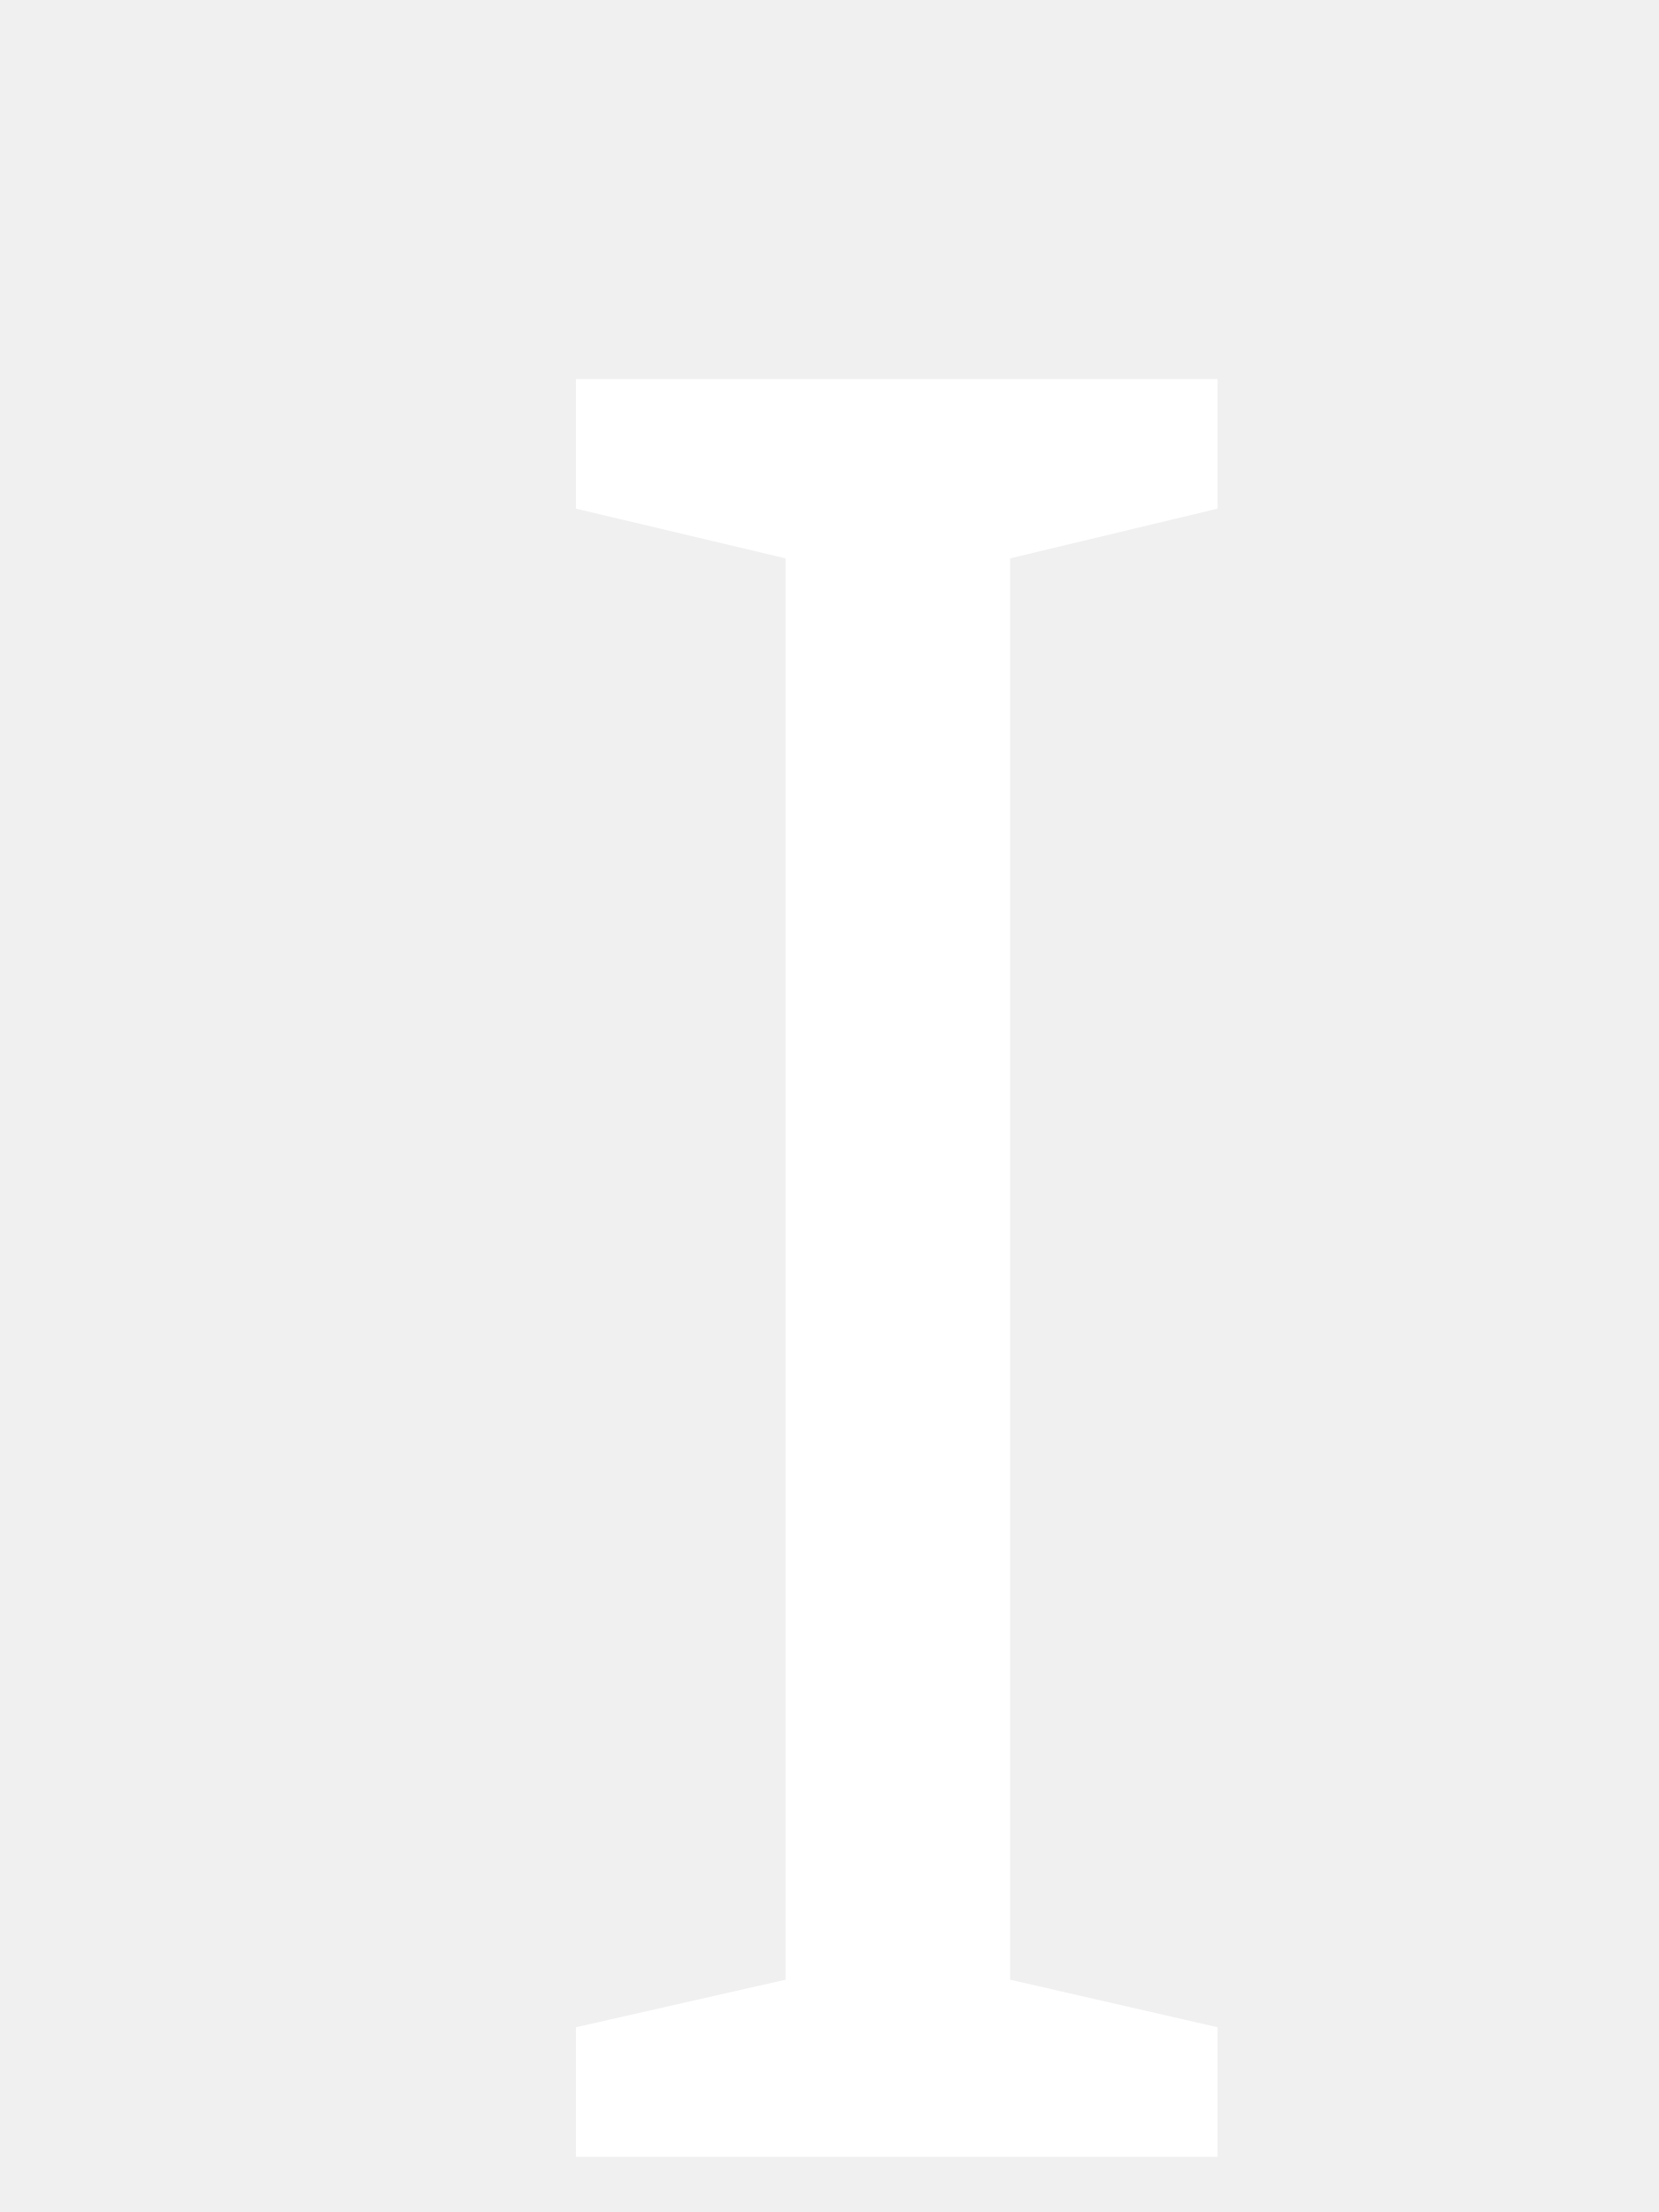
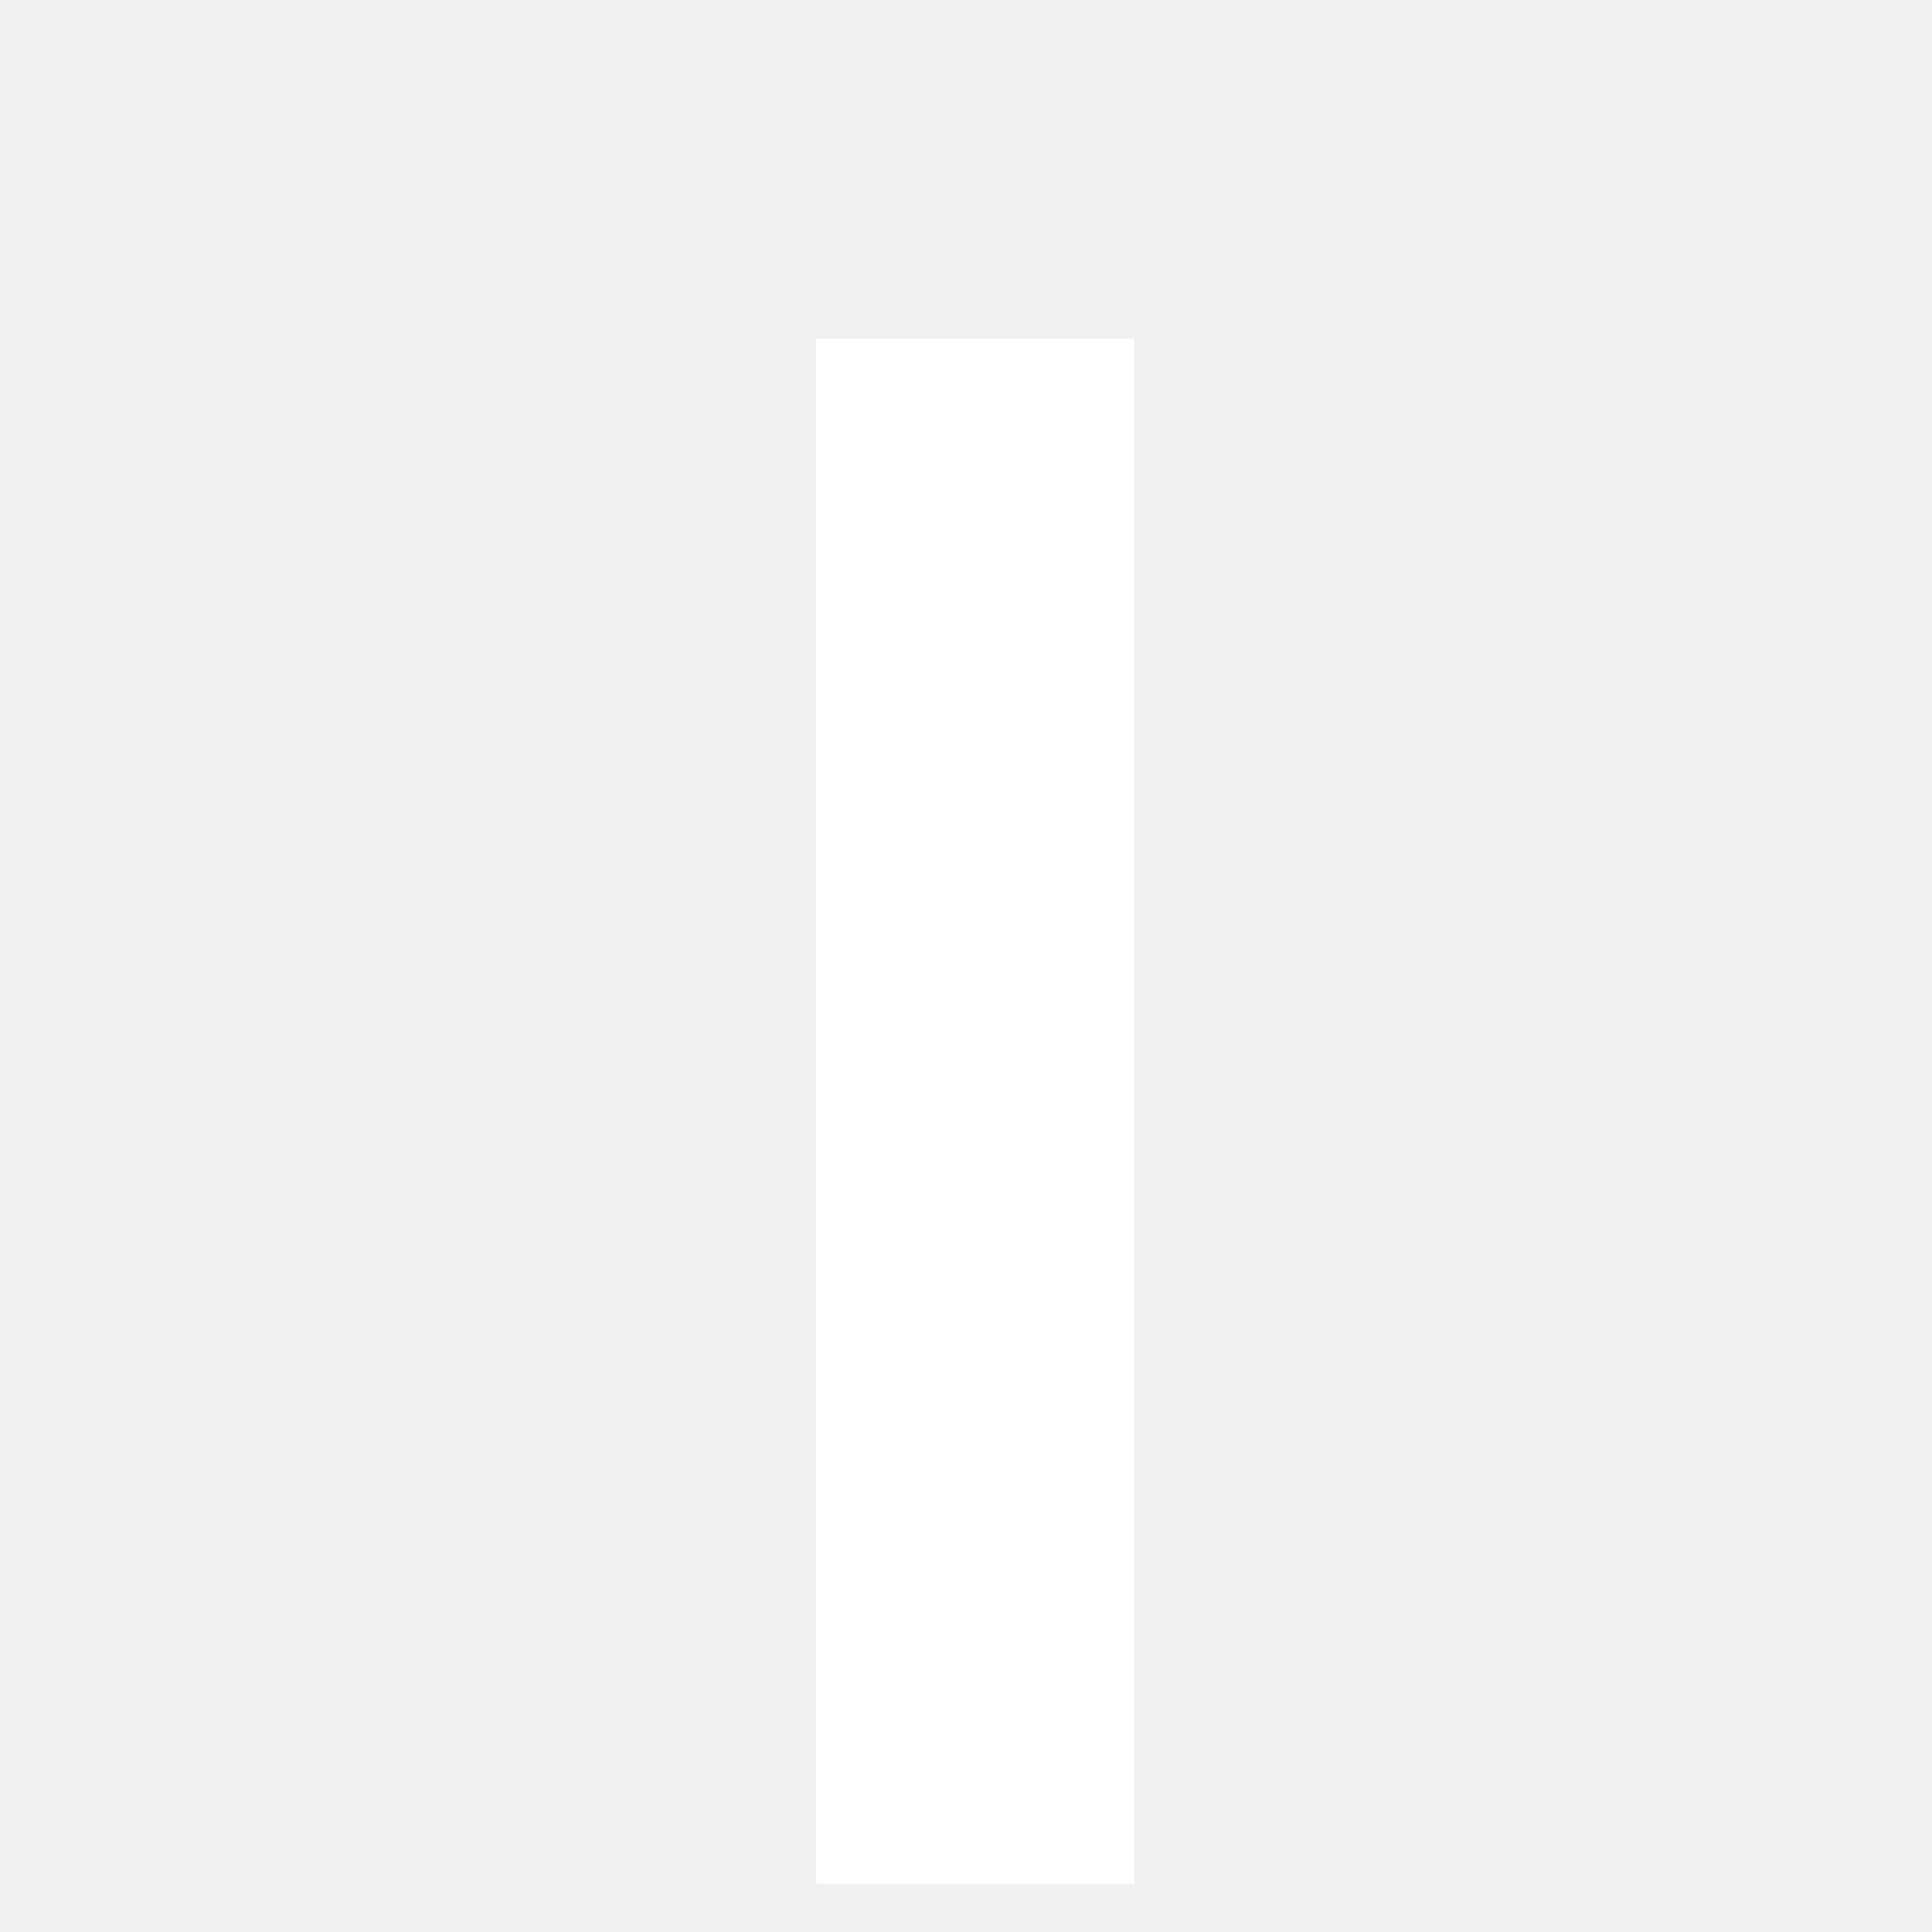
- <svg xmlns="http://www.w3.org/2000/svg" version="1.1" id="Layer_1" x="0px" y="0px" viewBox="0 0 12 16" enable-background="new 0 0 12 16" xml:space="preserve">
+ <svg xmlns="http://www.w3.org/2000/svg" version="1.1" id="Layer_1" x="0px" y="0px" width="500px" height="500px" viewBox="0 0 500 500" enable-background="new 0 0 500 500" xml:space="preserve">
  <g>
-     <text transform="matrix(1 0 0 1 3.4474 15.6011)" fill="#FFFFFF" font-family="'Roboto-Bold'" font-size="18">I</text>
+     <g enable-background="new    ">
+       <path fill="#FFFFFF" d="M293.556,487.516h-82.397V87.613h82.397V487.516z" />
+     </g>
  </g>
</svg>
